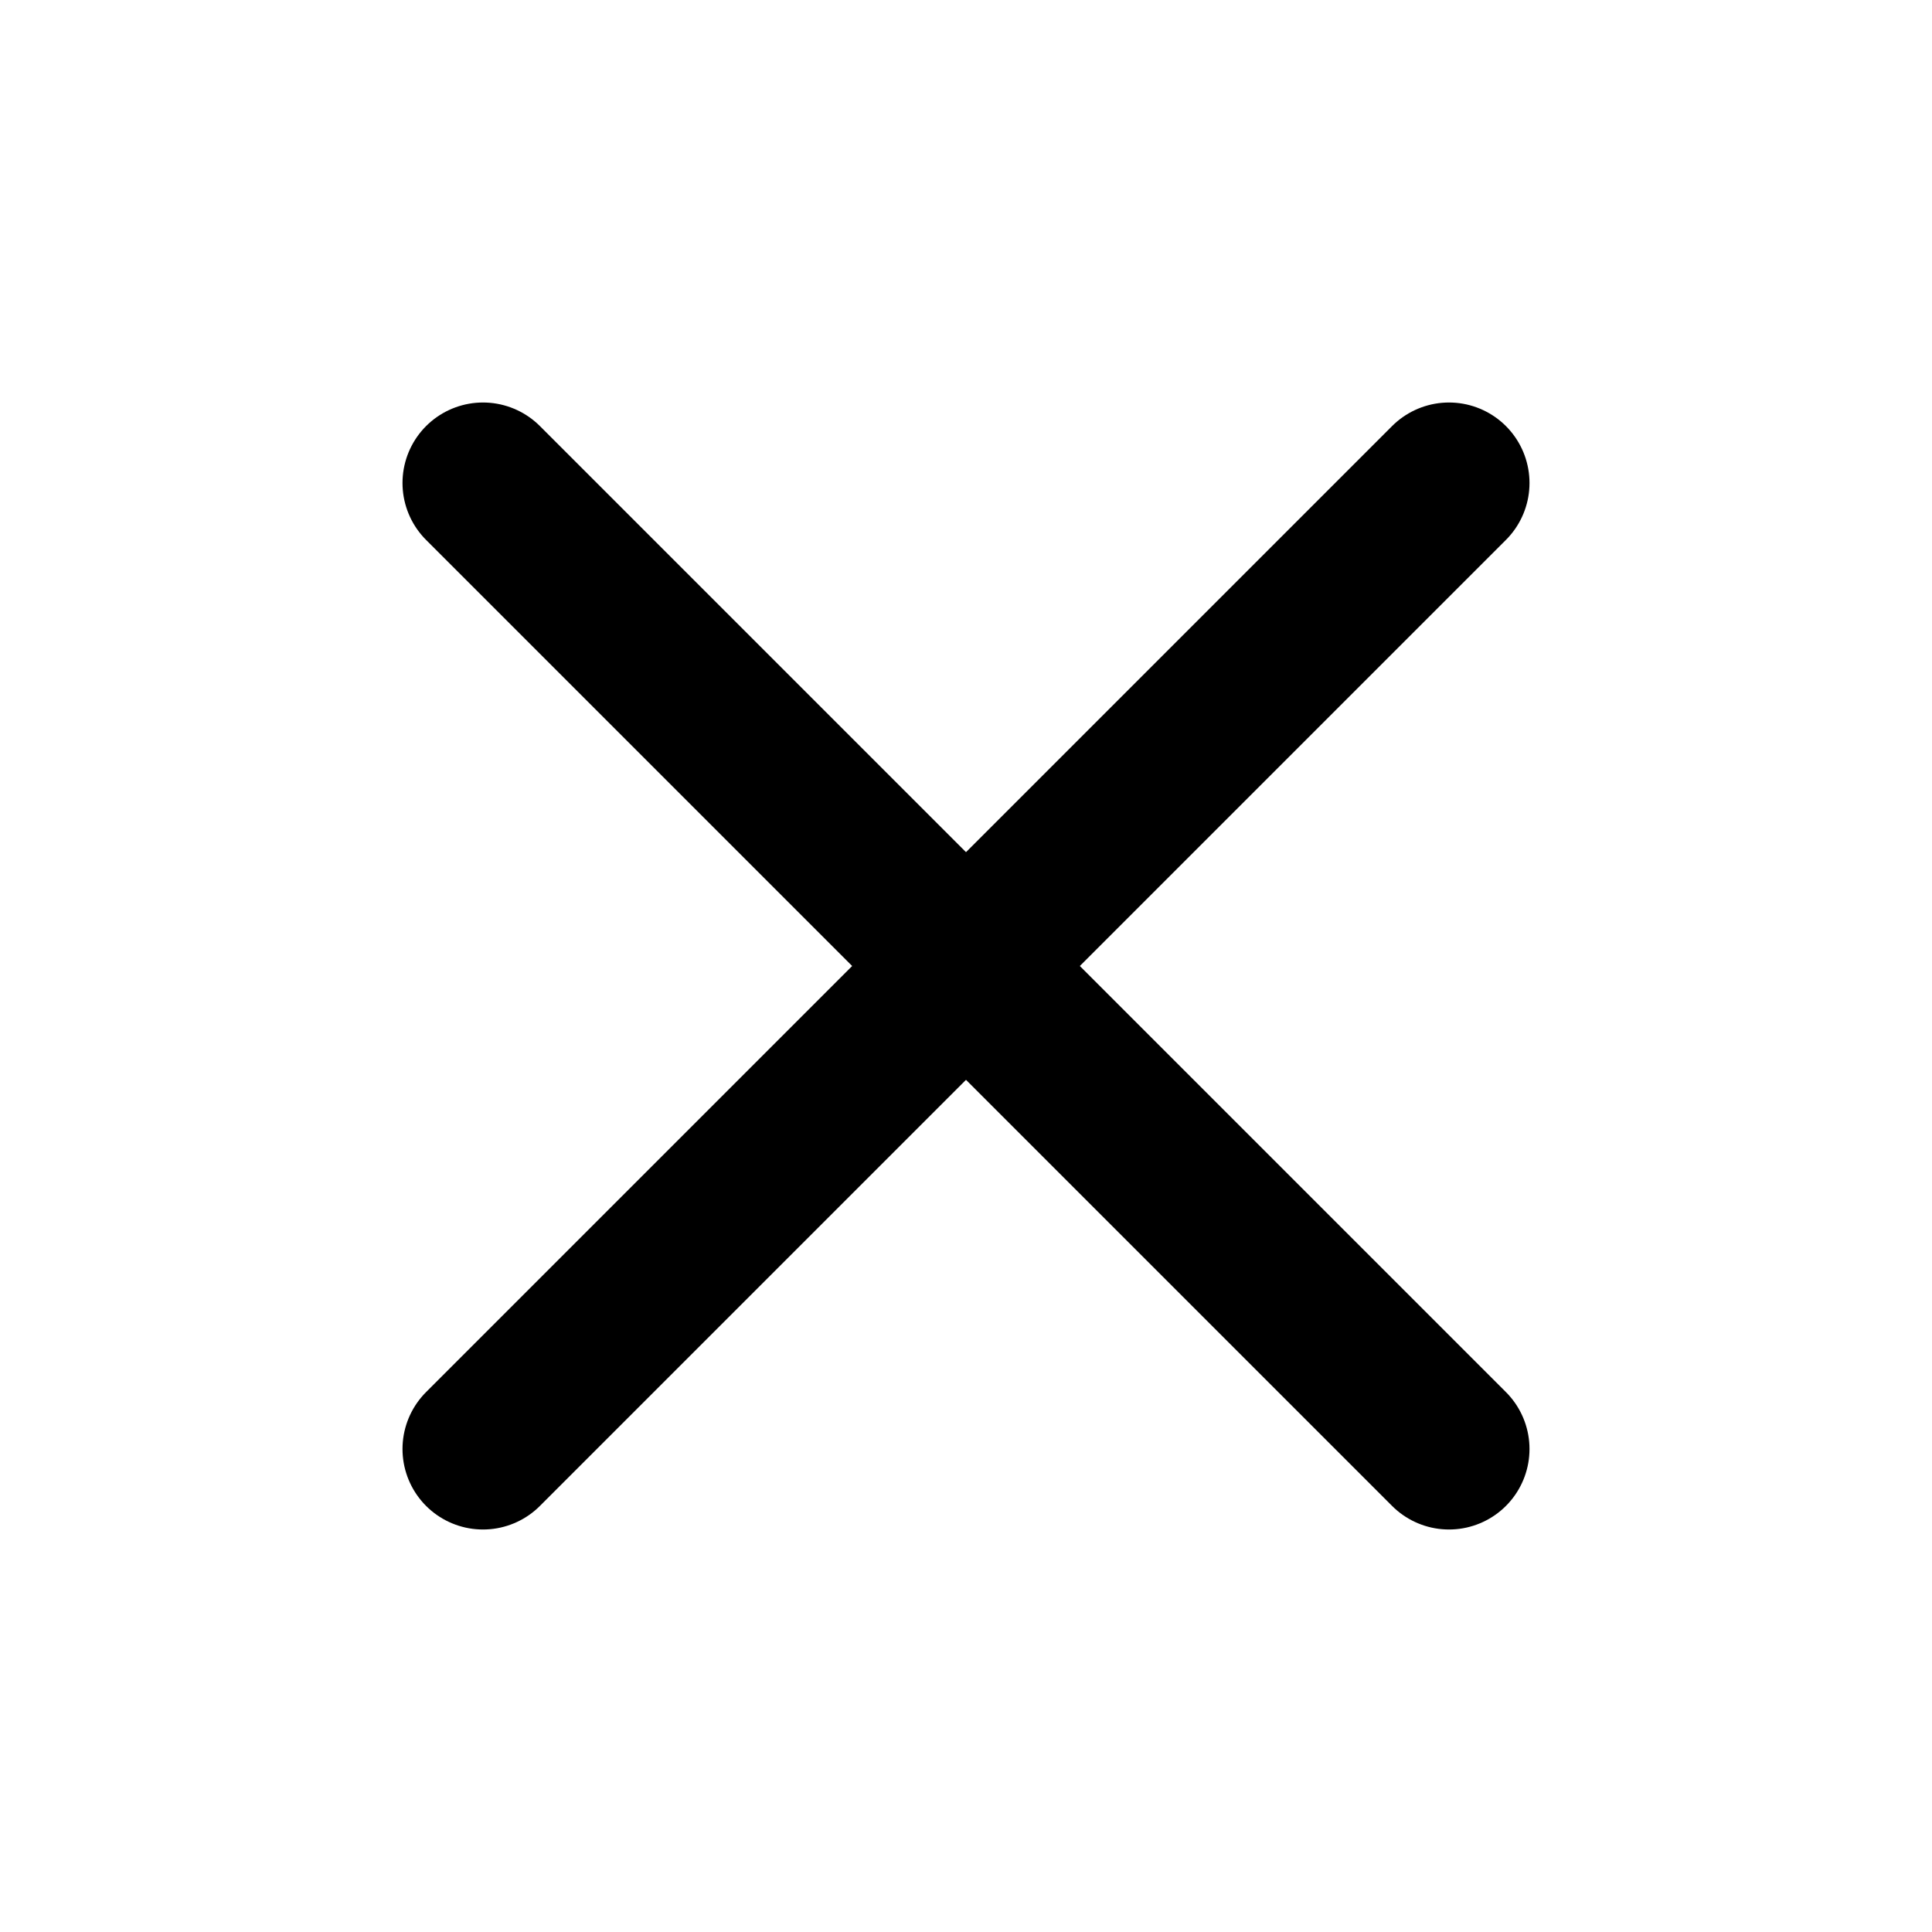
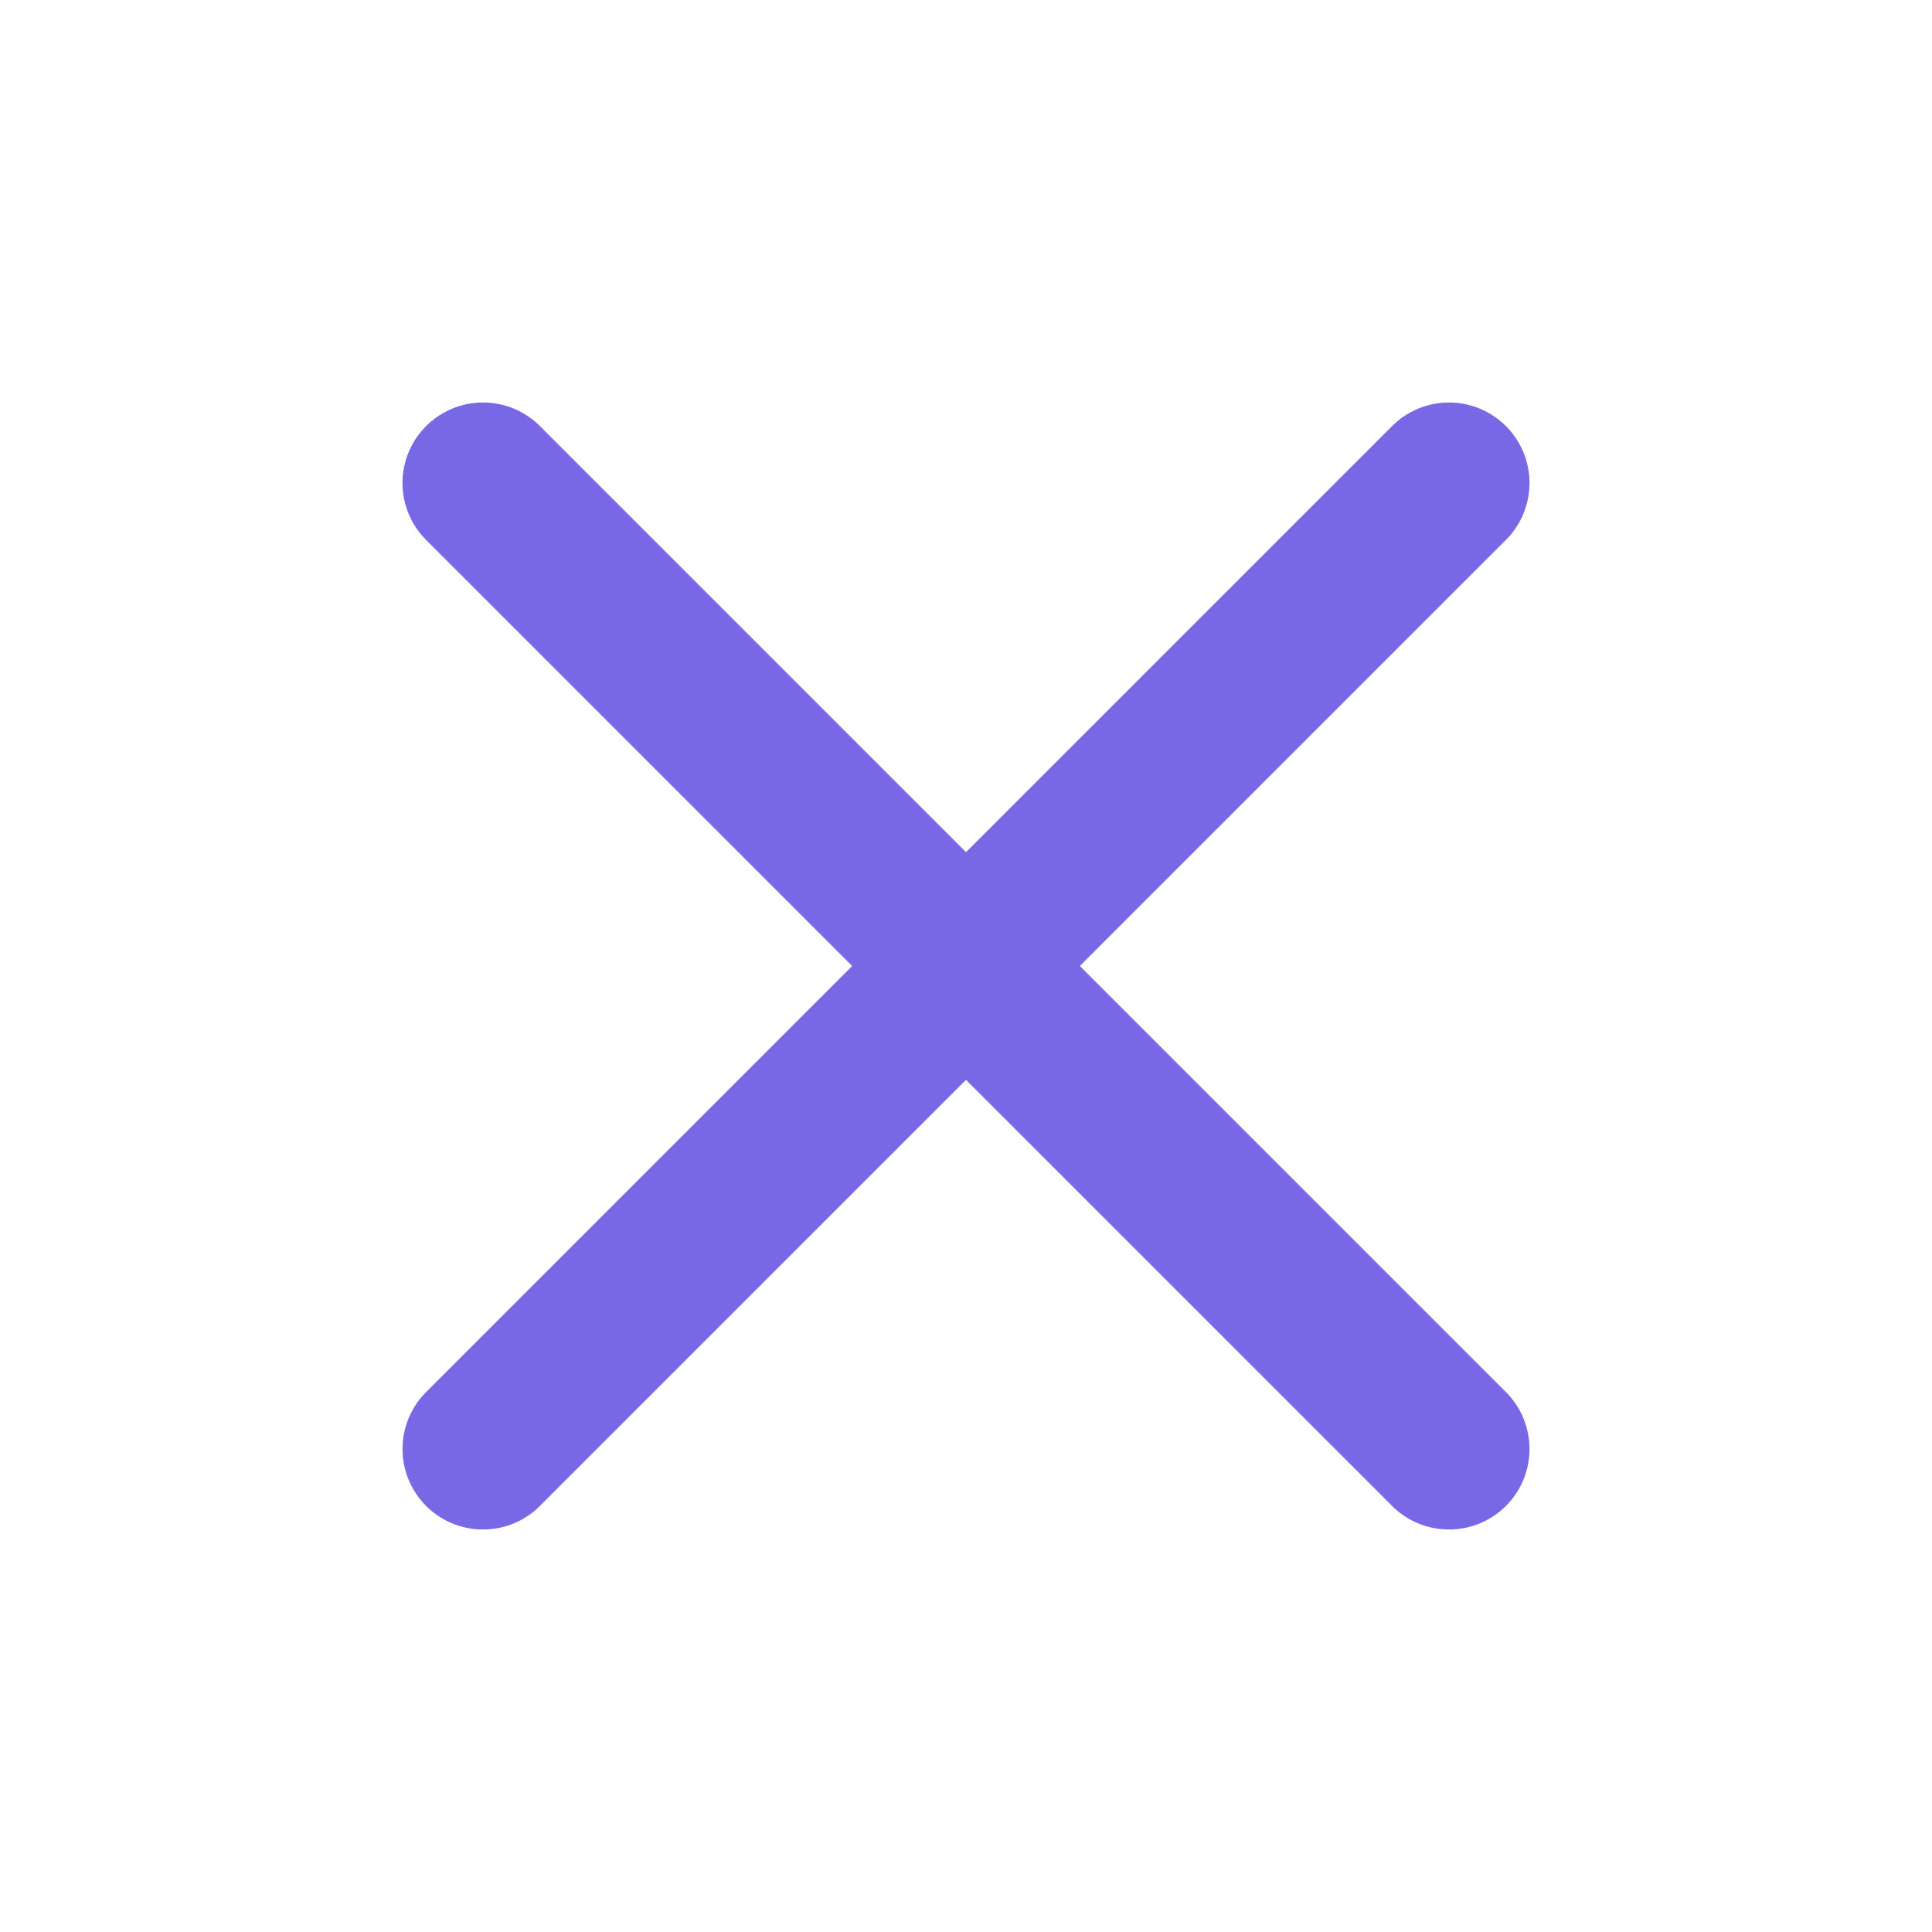
- <svg xmlns="http://www.w3.org/2000/svg" width="28" height="28" viewBox="0 0 24 24" fill="none" stroke="currentColor" stroke-width="2" stroke-linecap="round" stroke-linejoin="round" class="feather feather-x">
+ <svg xmlns="http://www.w3.org/2000/svg" width="28" height="28" viewBox="0 0 24 24" fill="none" stroke="#7868E6" stroke-width="2" stroke-linecap="round" stroke-linejoin="round" class="feather feather-x">
  <line x1="18" y1="6" x2="6" y2="18" />
  <line x1="6" y1="6" x2="18" y2="18" />
</svg>
